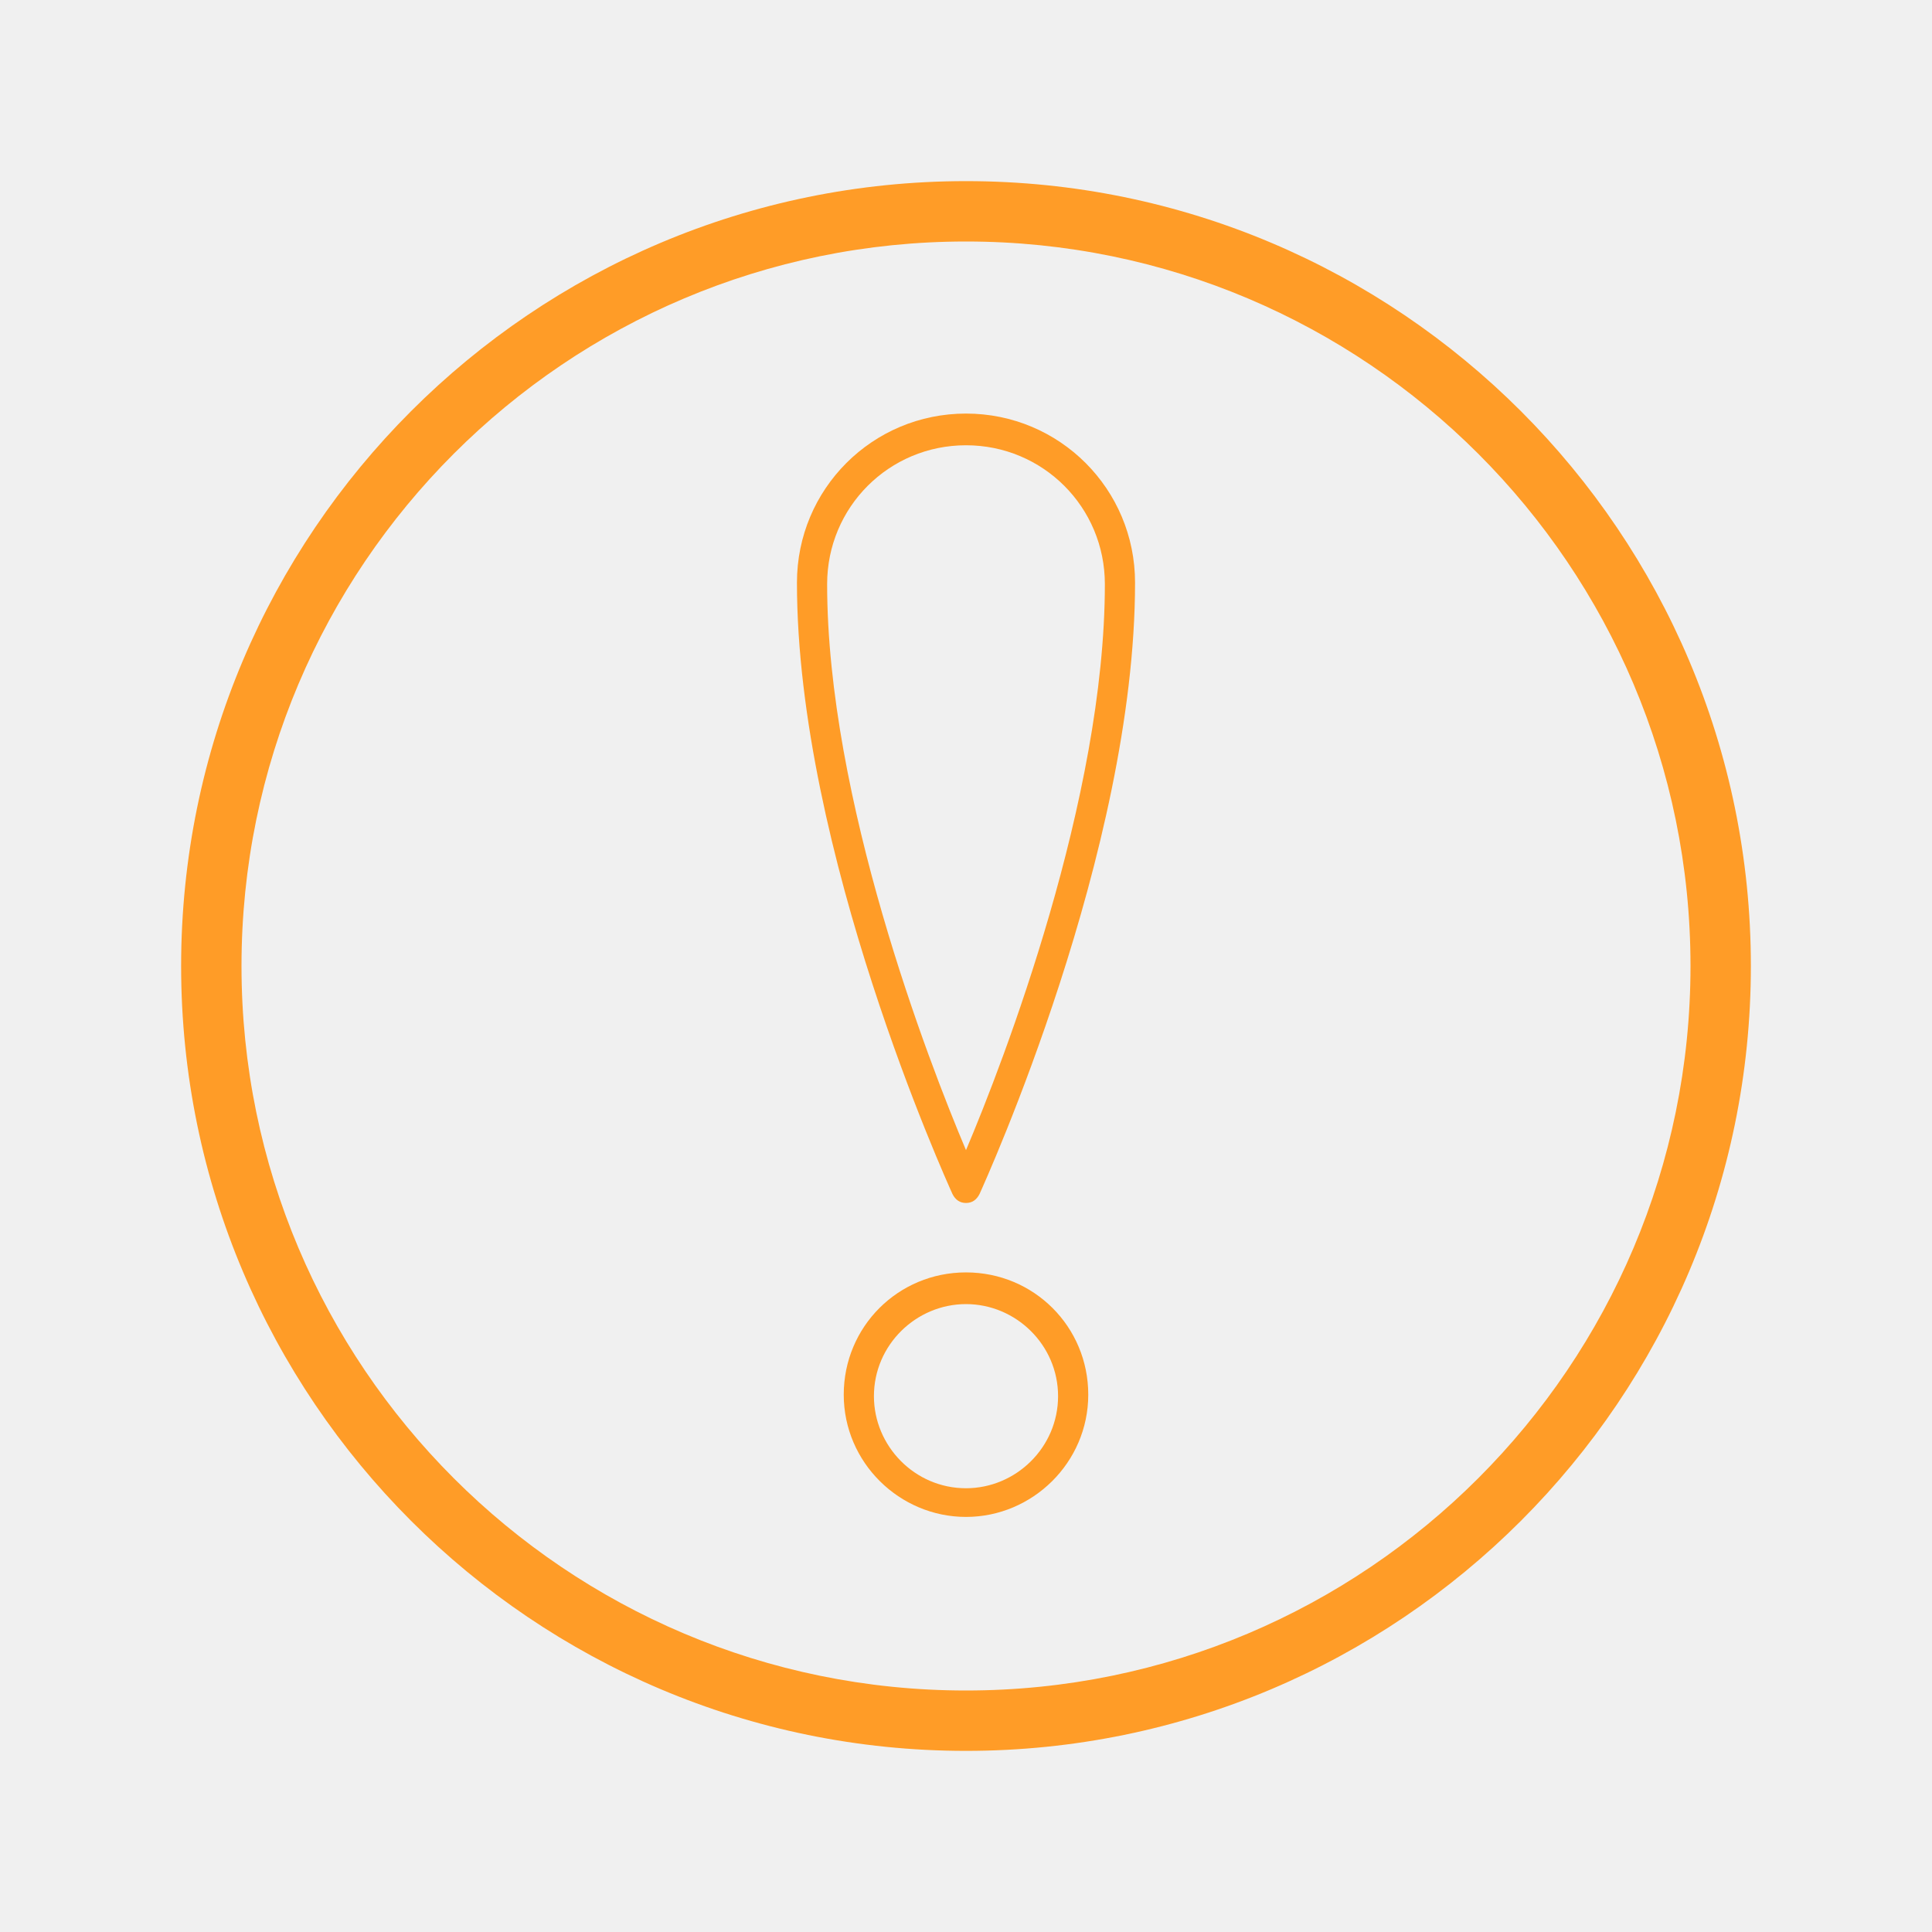
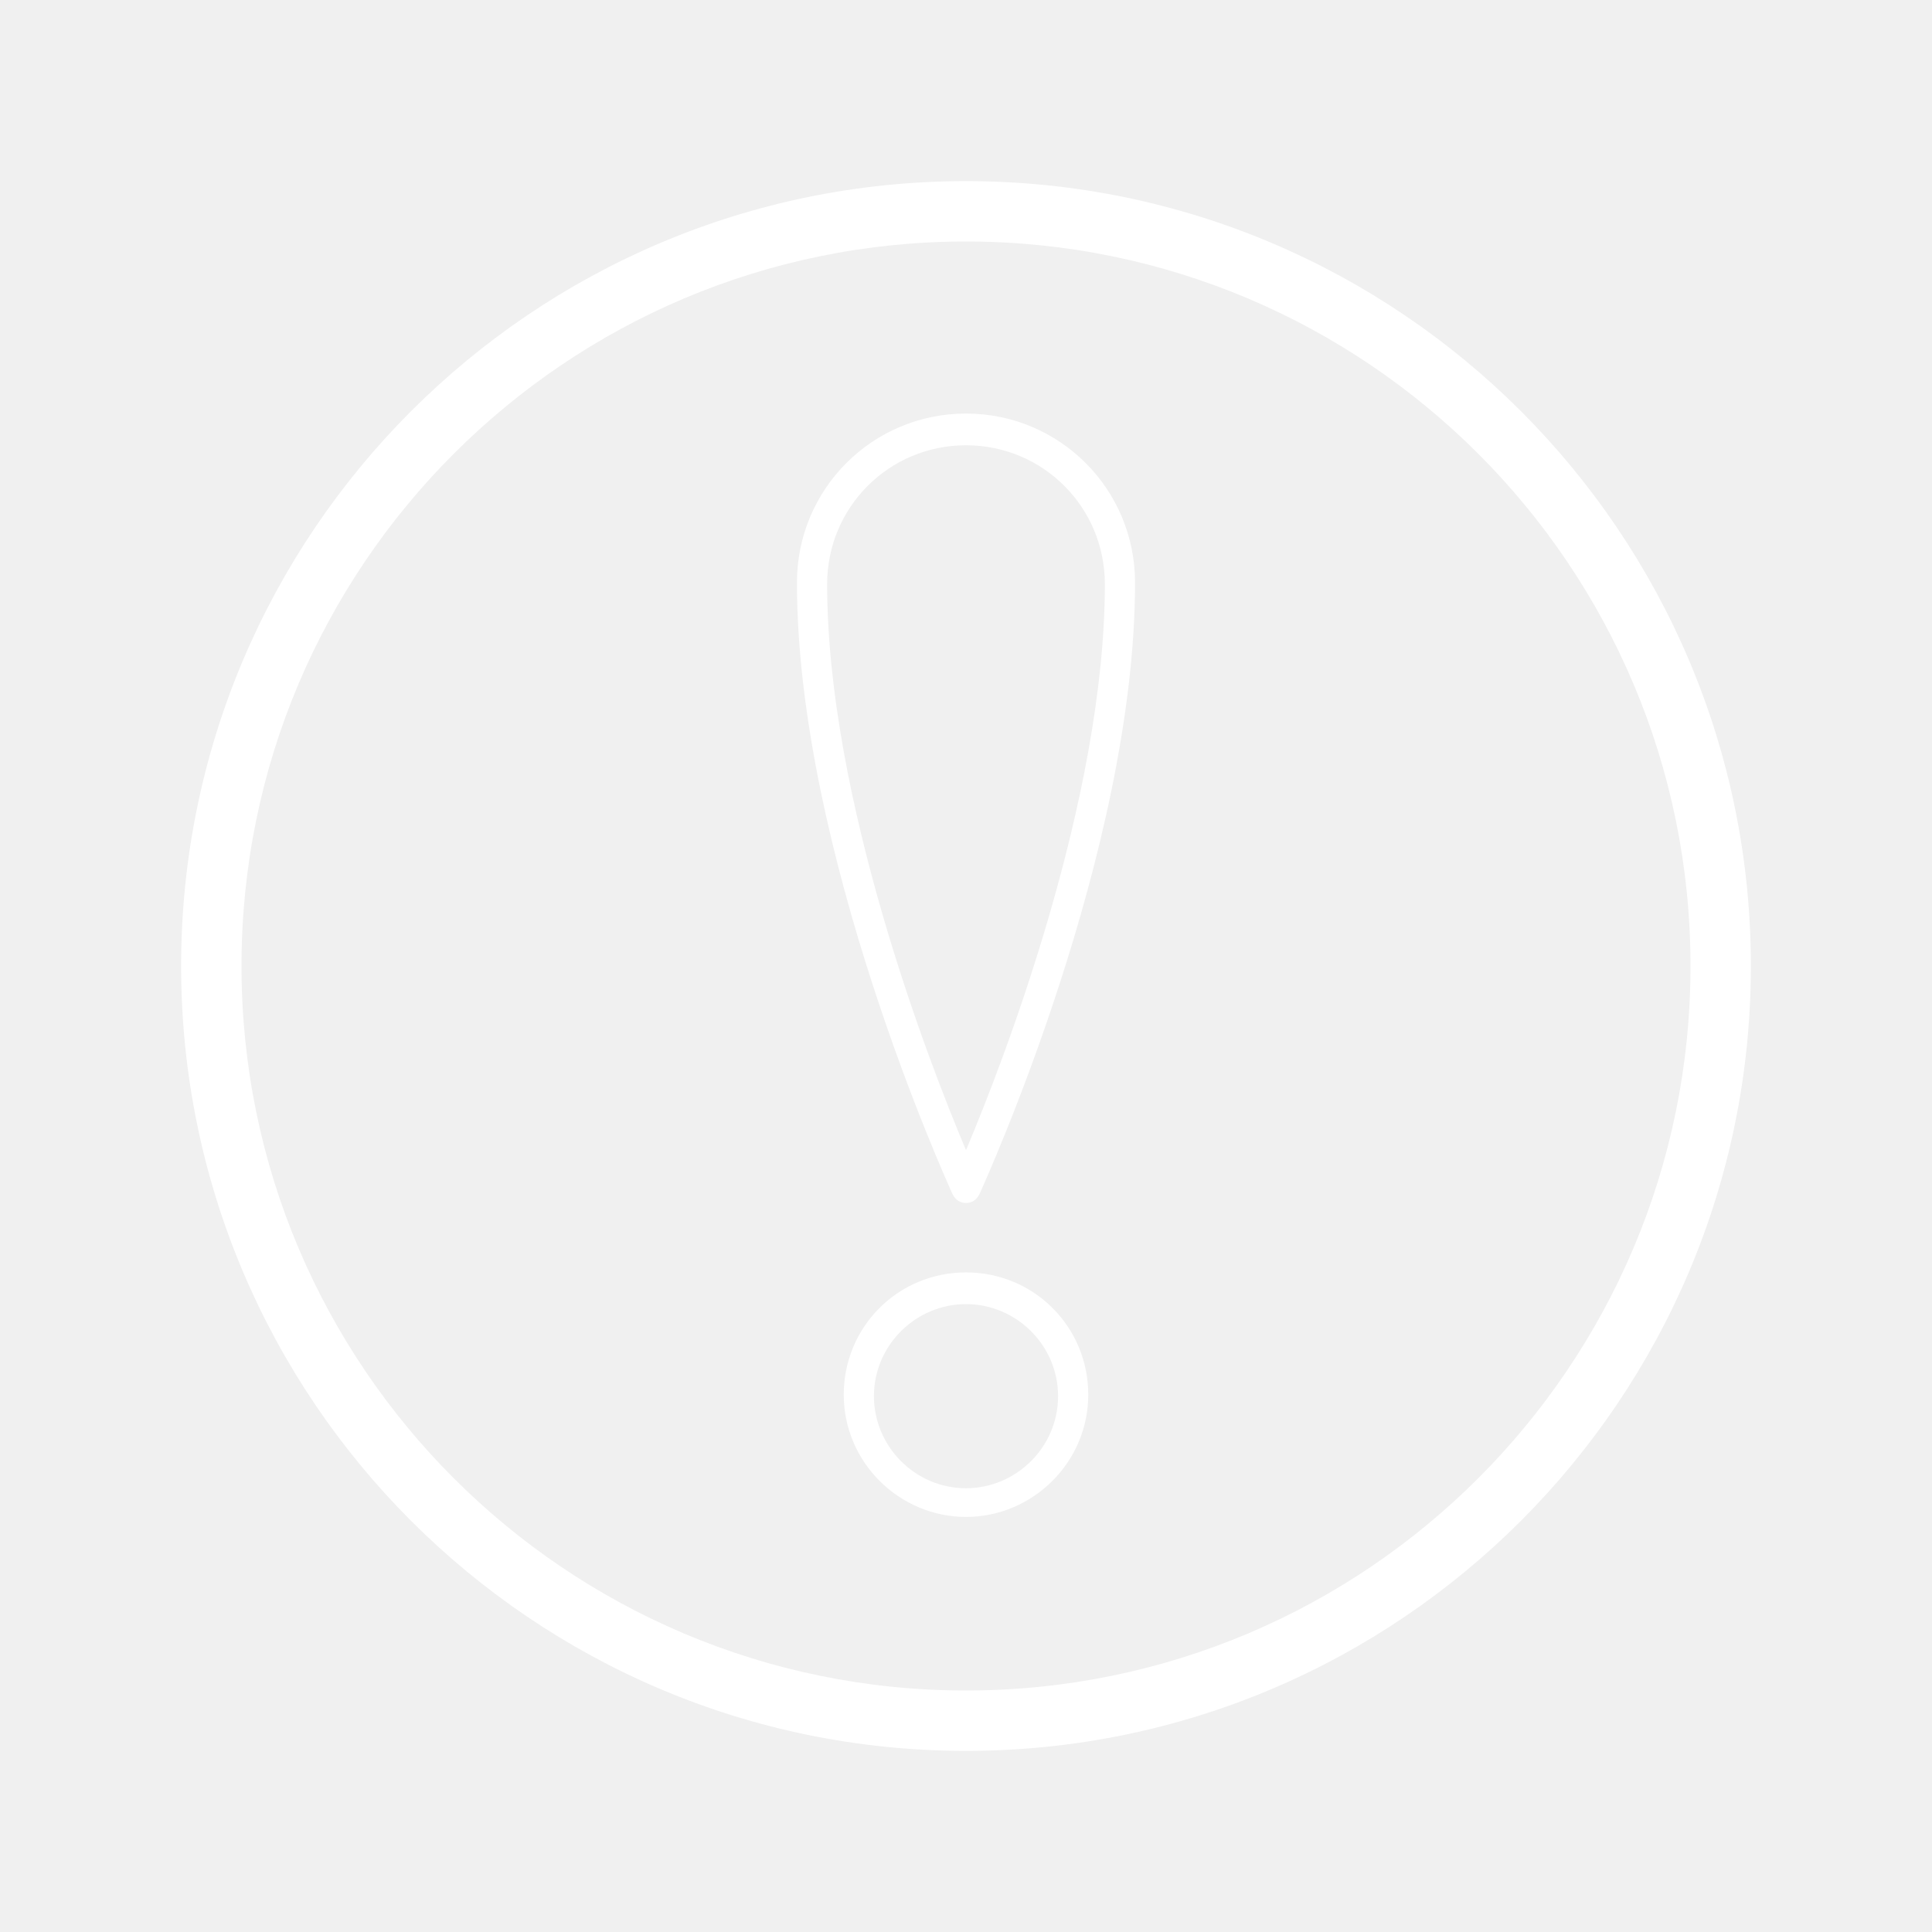
<svg xmlns="http://www.w3.org/2000/svg" enable-background="new 0 0 128 128" id="Layer_1" version="1.1" viewBox="0 0 128 128" xml:space="preserve">
  <style type="text/css">
    
    .blink { animation: attention 1.5s steps(1) infinite }
    @keyframes attention {
      0%  {opacity: 0;}
      50%  {opacity: 1;}
     100%  {opacity: 0;}
    .noblink { opacity: 1; }
    
  </style>
-   <path class="blink" d="M64,12c-28.7,0-52,23.3-52,52s23.3,52,52,52s52-23.3,52-52S92.7,12,64,12z M64,112c-26.5,0-48-21.5-48-48  s21.5-48,48-48s48,21.5,48,48S90.5,112,64,112z" fill="#ff9c27" />
-   <path class="blink" d="M64,79.7c-0.4,0-0.7-0.2-0.9-0.6c-0.4-0.9-10.3-22.7-10.3-40.5c0-6.2,5-11.2,11.2-11.2s11.2,5,11.2,11.2  c0,17.8-9.9,39.6-10.3,40.5C64.7,79.5,64.4,79.7,64,79.7z M64,29.5c-5.1,0-9.2,4.1-9.2,9.2c0,14.2,6.7,31.6,9.2,37.5  c2.5-5.9,9.2-23.3,9.2-37.5C73.2,33.6,69.1,29.5,64,29.5z" fill="#ff9c27" />
-   <path class="blink" d="M64,100.5c-4.4,0-8.1-3.6-8.1-8.1s3.6-8.1,8.1-8.1s8.1,3.6,8.1,8.1S68.4,100.5,64,100.5z M64,86.4  c-3.3,0-6.1,2.7-6.1,6.1c0,3.3,2.7,6.1,6.1,6.1c3.3,0,6.1-2.7,6.1-6.1C70.1,89.1,67.3,86.4,64,86.4z" fill="#ff9c27" />
+   <path class="blink" d="M64,12c-28.7,0-52,23.3-52,52s23.3,52,52,52s52-23.3,52-52S92.7,12,64,12z M64,112c-26.5,0-48-21.5-48-48  s21.5-48,48-48s48,21.5,48,48S90.5,112,64,112z" fill="#FFFFFF" />
+   <path class="blink" d="M64,79.7c-0.4,0-0.7-0.2-0.9-0.6c-0.4-0.9-10.3-22.7-10.3-40.5c0-6.2,5-11.2,11.2-11.2s11.2,5,11.2,11.2  c0,17.8-9.9,39.6-10.3,40.5C64.7,79.5,64.4,79.7,64,79.7z M64,29.5c-5.1,0-9.2,4.1-9.2,9.2c0,14.2,6.7,31.6,9.2,37.5  c2.5-5.9,9.2-23.3,9.2-37.5C73.2,33.6,69.1,29.5,64,29.5z" fill="#FFFFFF" />
+   <path class="blink" d="M64,100.5c-4.4,0-8.1-3.6-8.1-8.1s3.6-8.1,8.1-8.1s8.1,3.6,8.1,8.1S68.4,100.5,64,100.5z M64,86.4  c-3.3,0-6.1,2.7-6.1,6.1c0,3.3,2.7,6.1,6.1,6.1c3.3,0,6.1-2.7,6.1-6.1C70.1,89.1,67.3,86.4,64,86.4z" fill="#FFFFFF" />
</svg>
